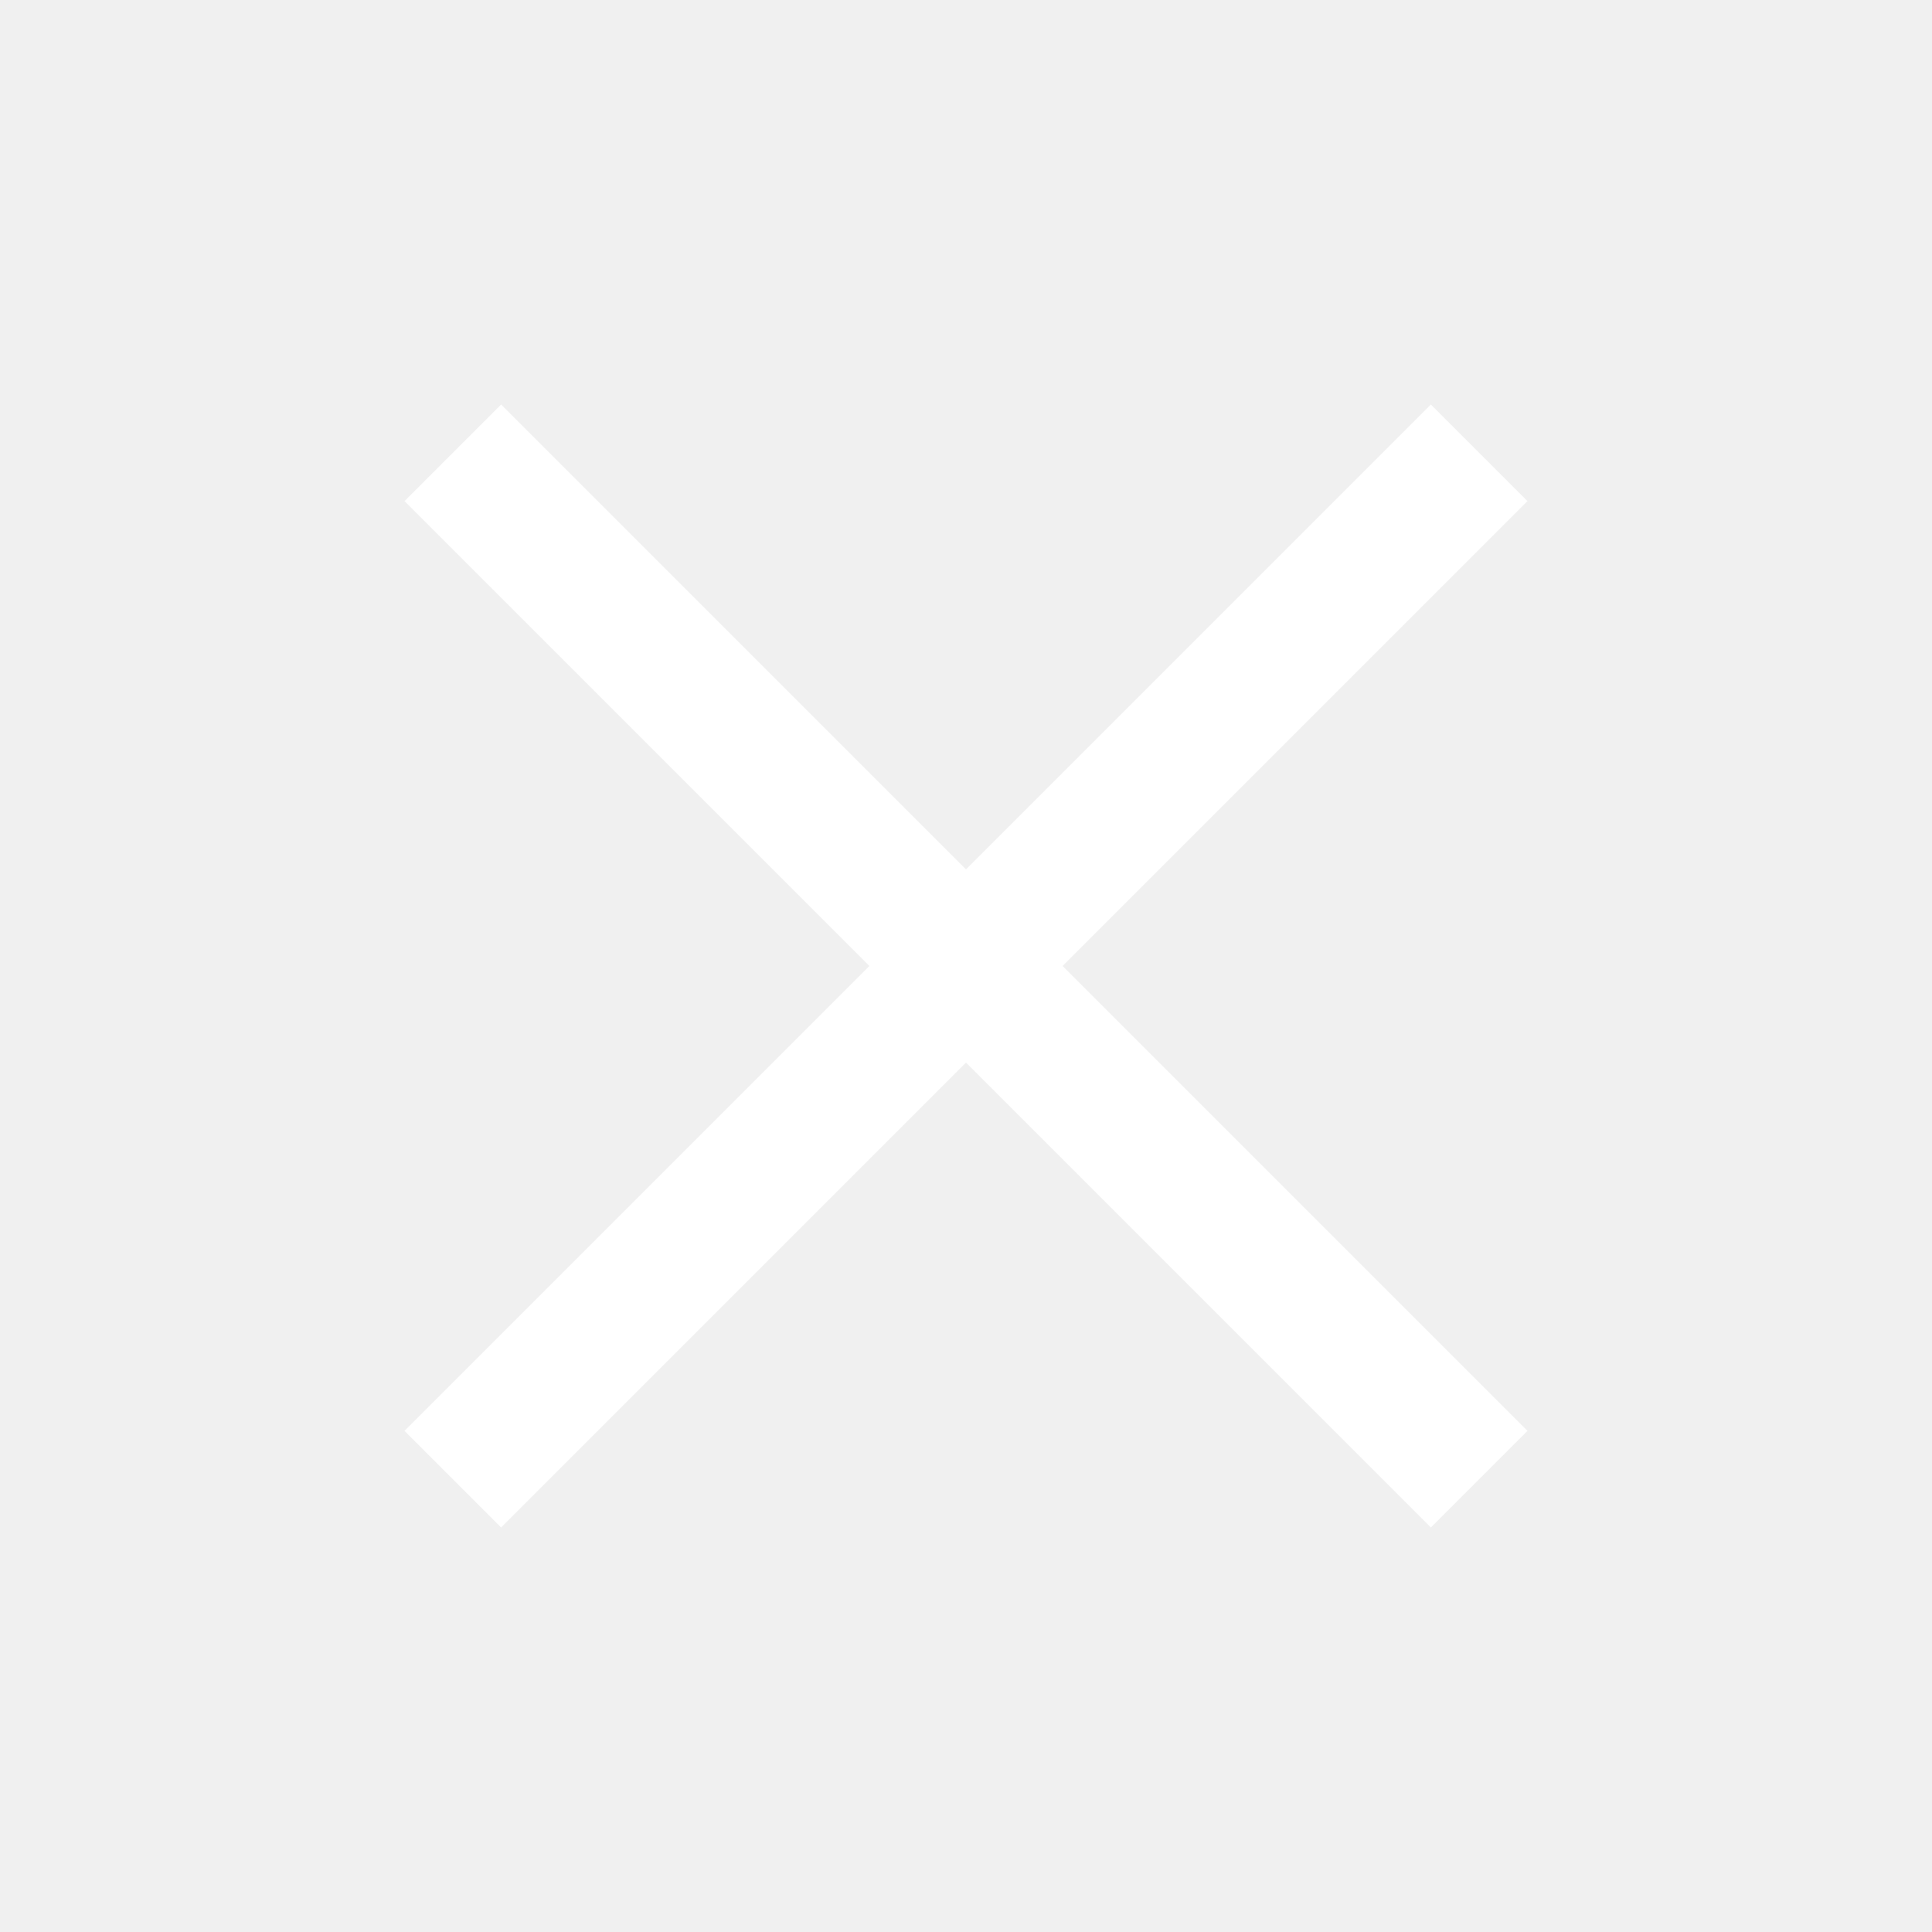
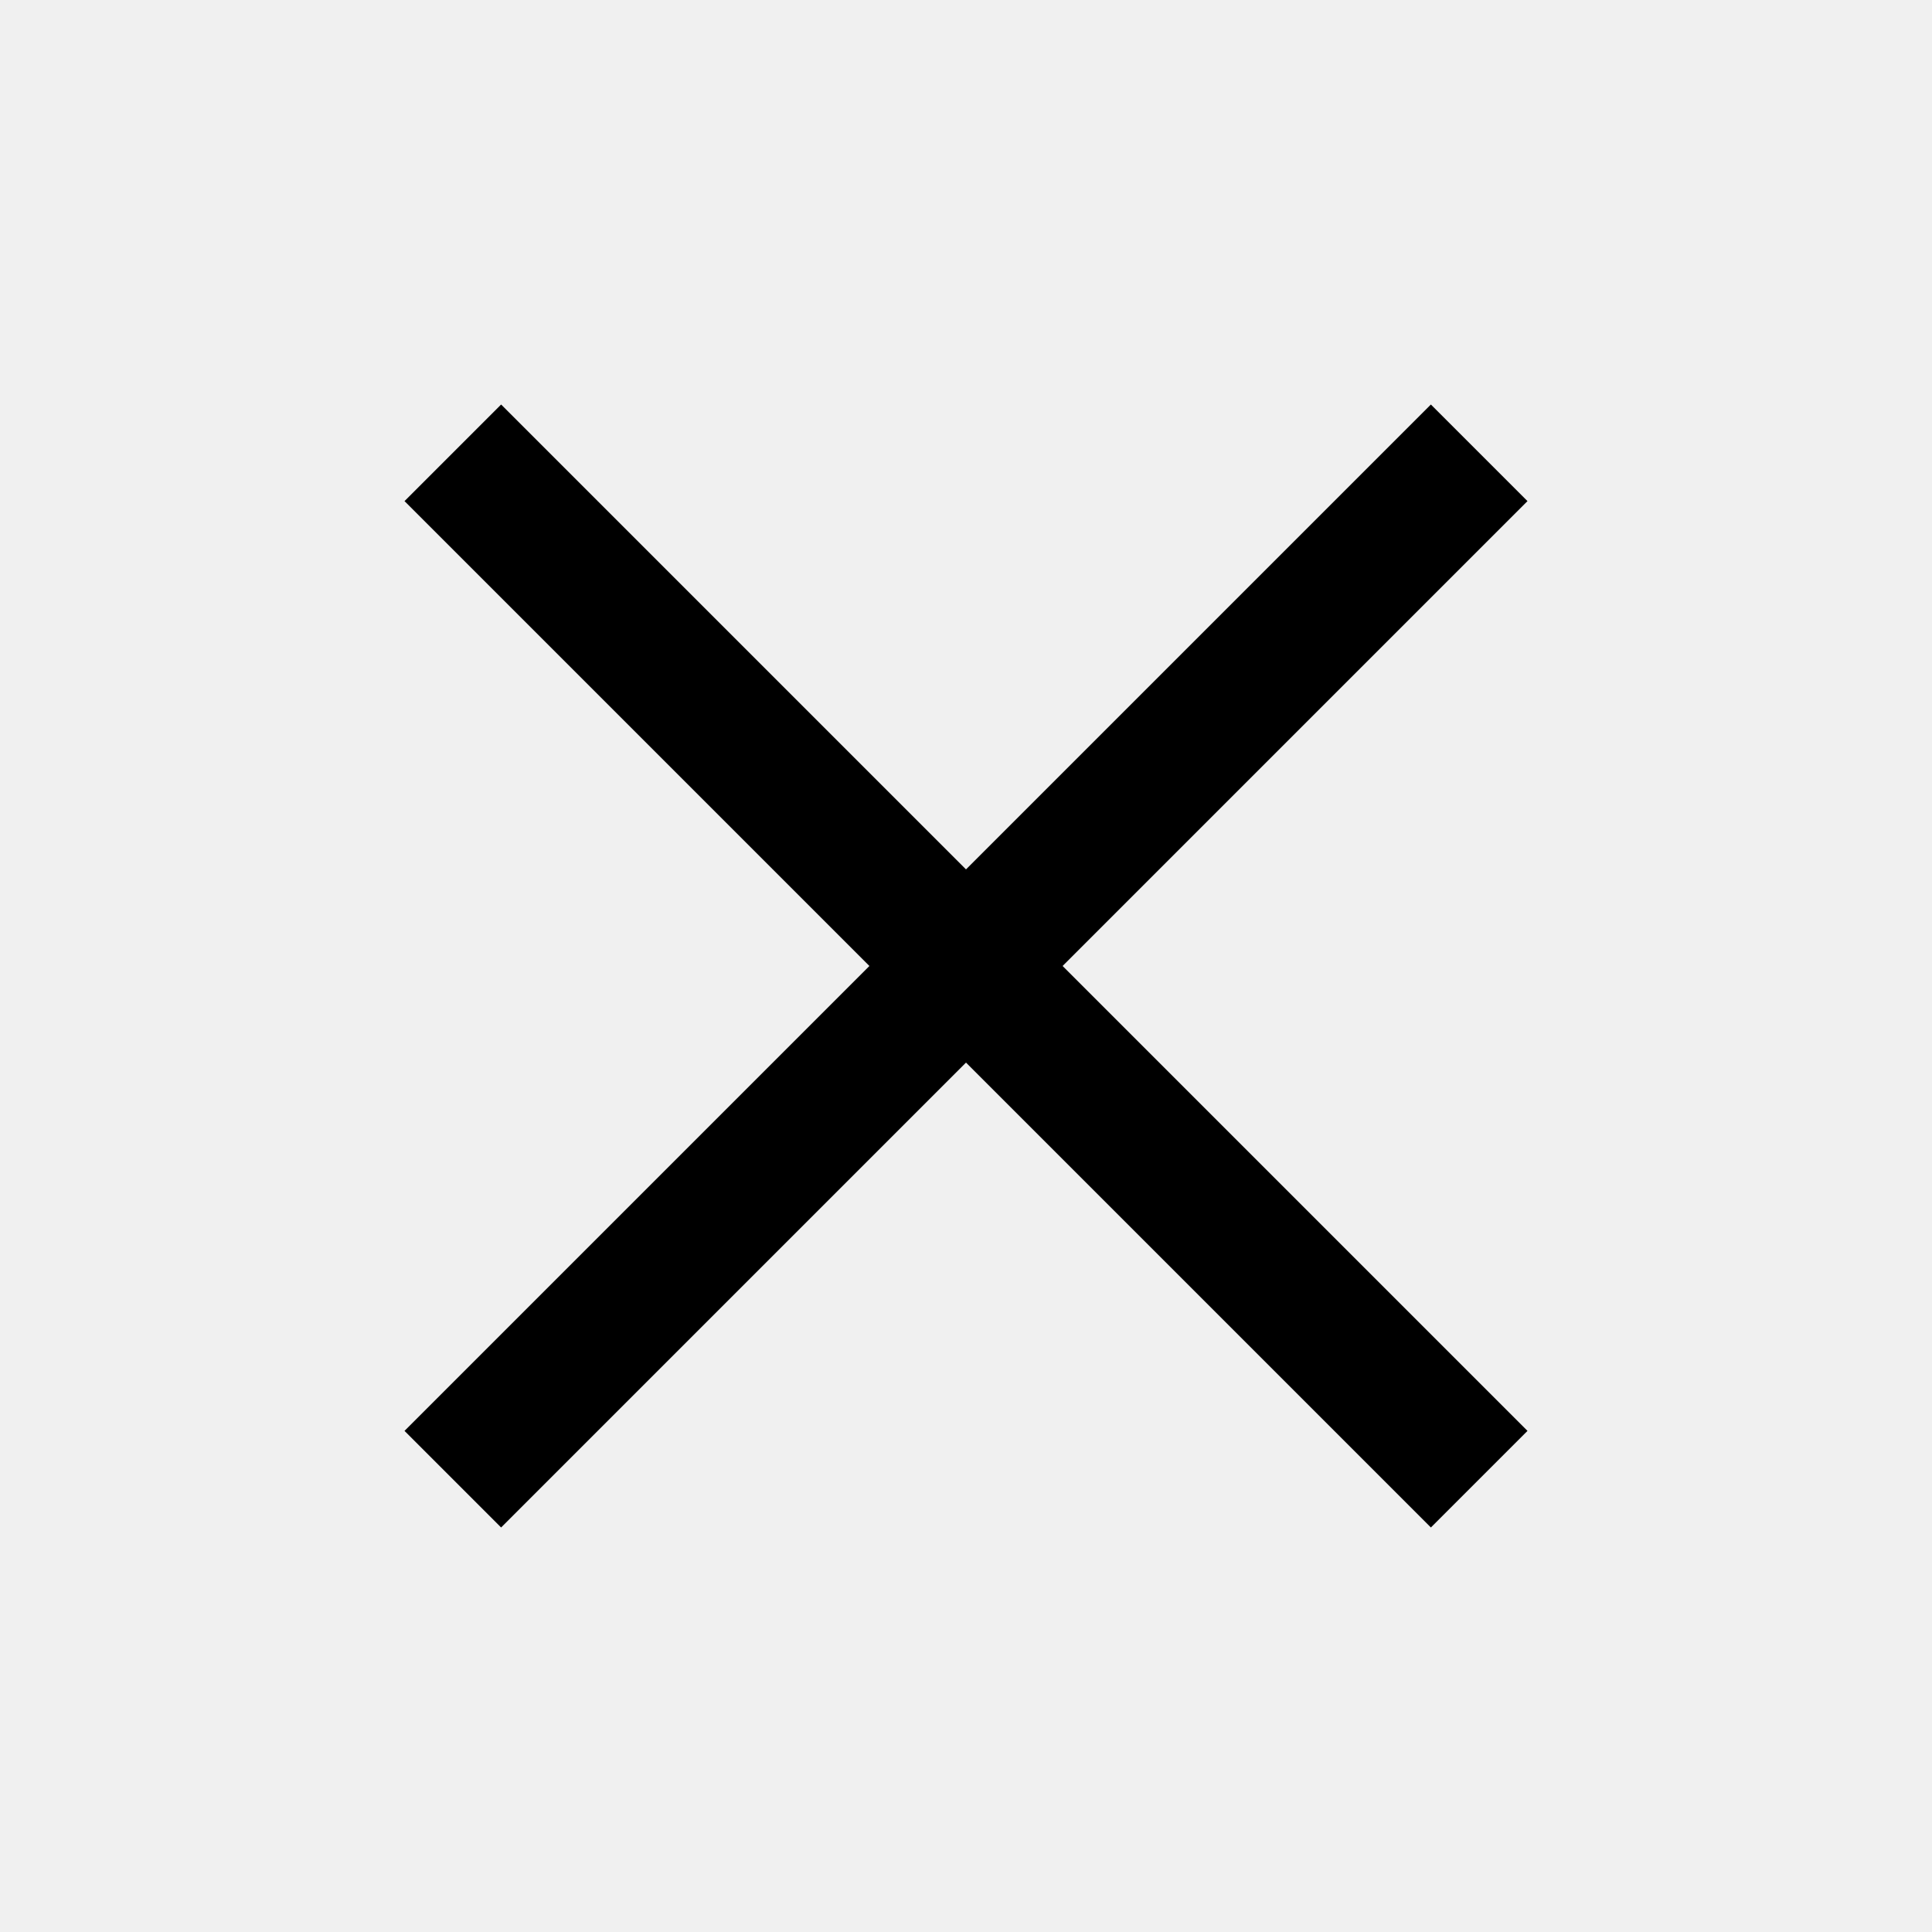
<svg xmlns="http://www.w3.org/2000/svg" height="48" width="48">
-   <path d="m12.45 37.95-2.4-2.4L21.6 24 10.05 12.45l2.4-2.4L24 21.6l11.55-11.55 2.4 2.4L26.4 24l11.55 11.55-2.4 2.4L24 26.4Z" fill="#fff" />
+   <path d="m12.45 37.95-2.4-2.4L21.6 24 10.05 12.45l2.4-2.4L24 21.6l11.55-11.55 2.4 2.4L26.4 24l11.55 11.55-2.4 2.4L24 26.4Z" fill="#000" />
</svg>
